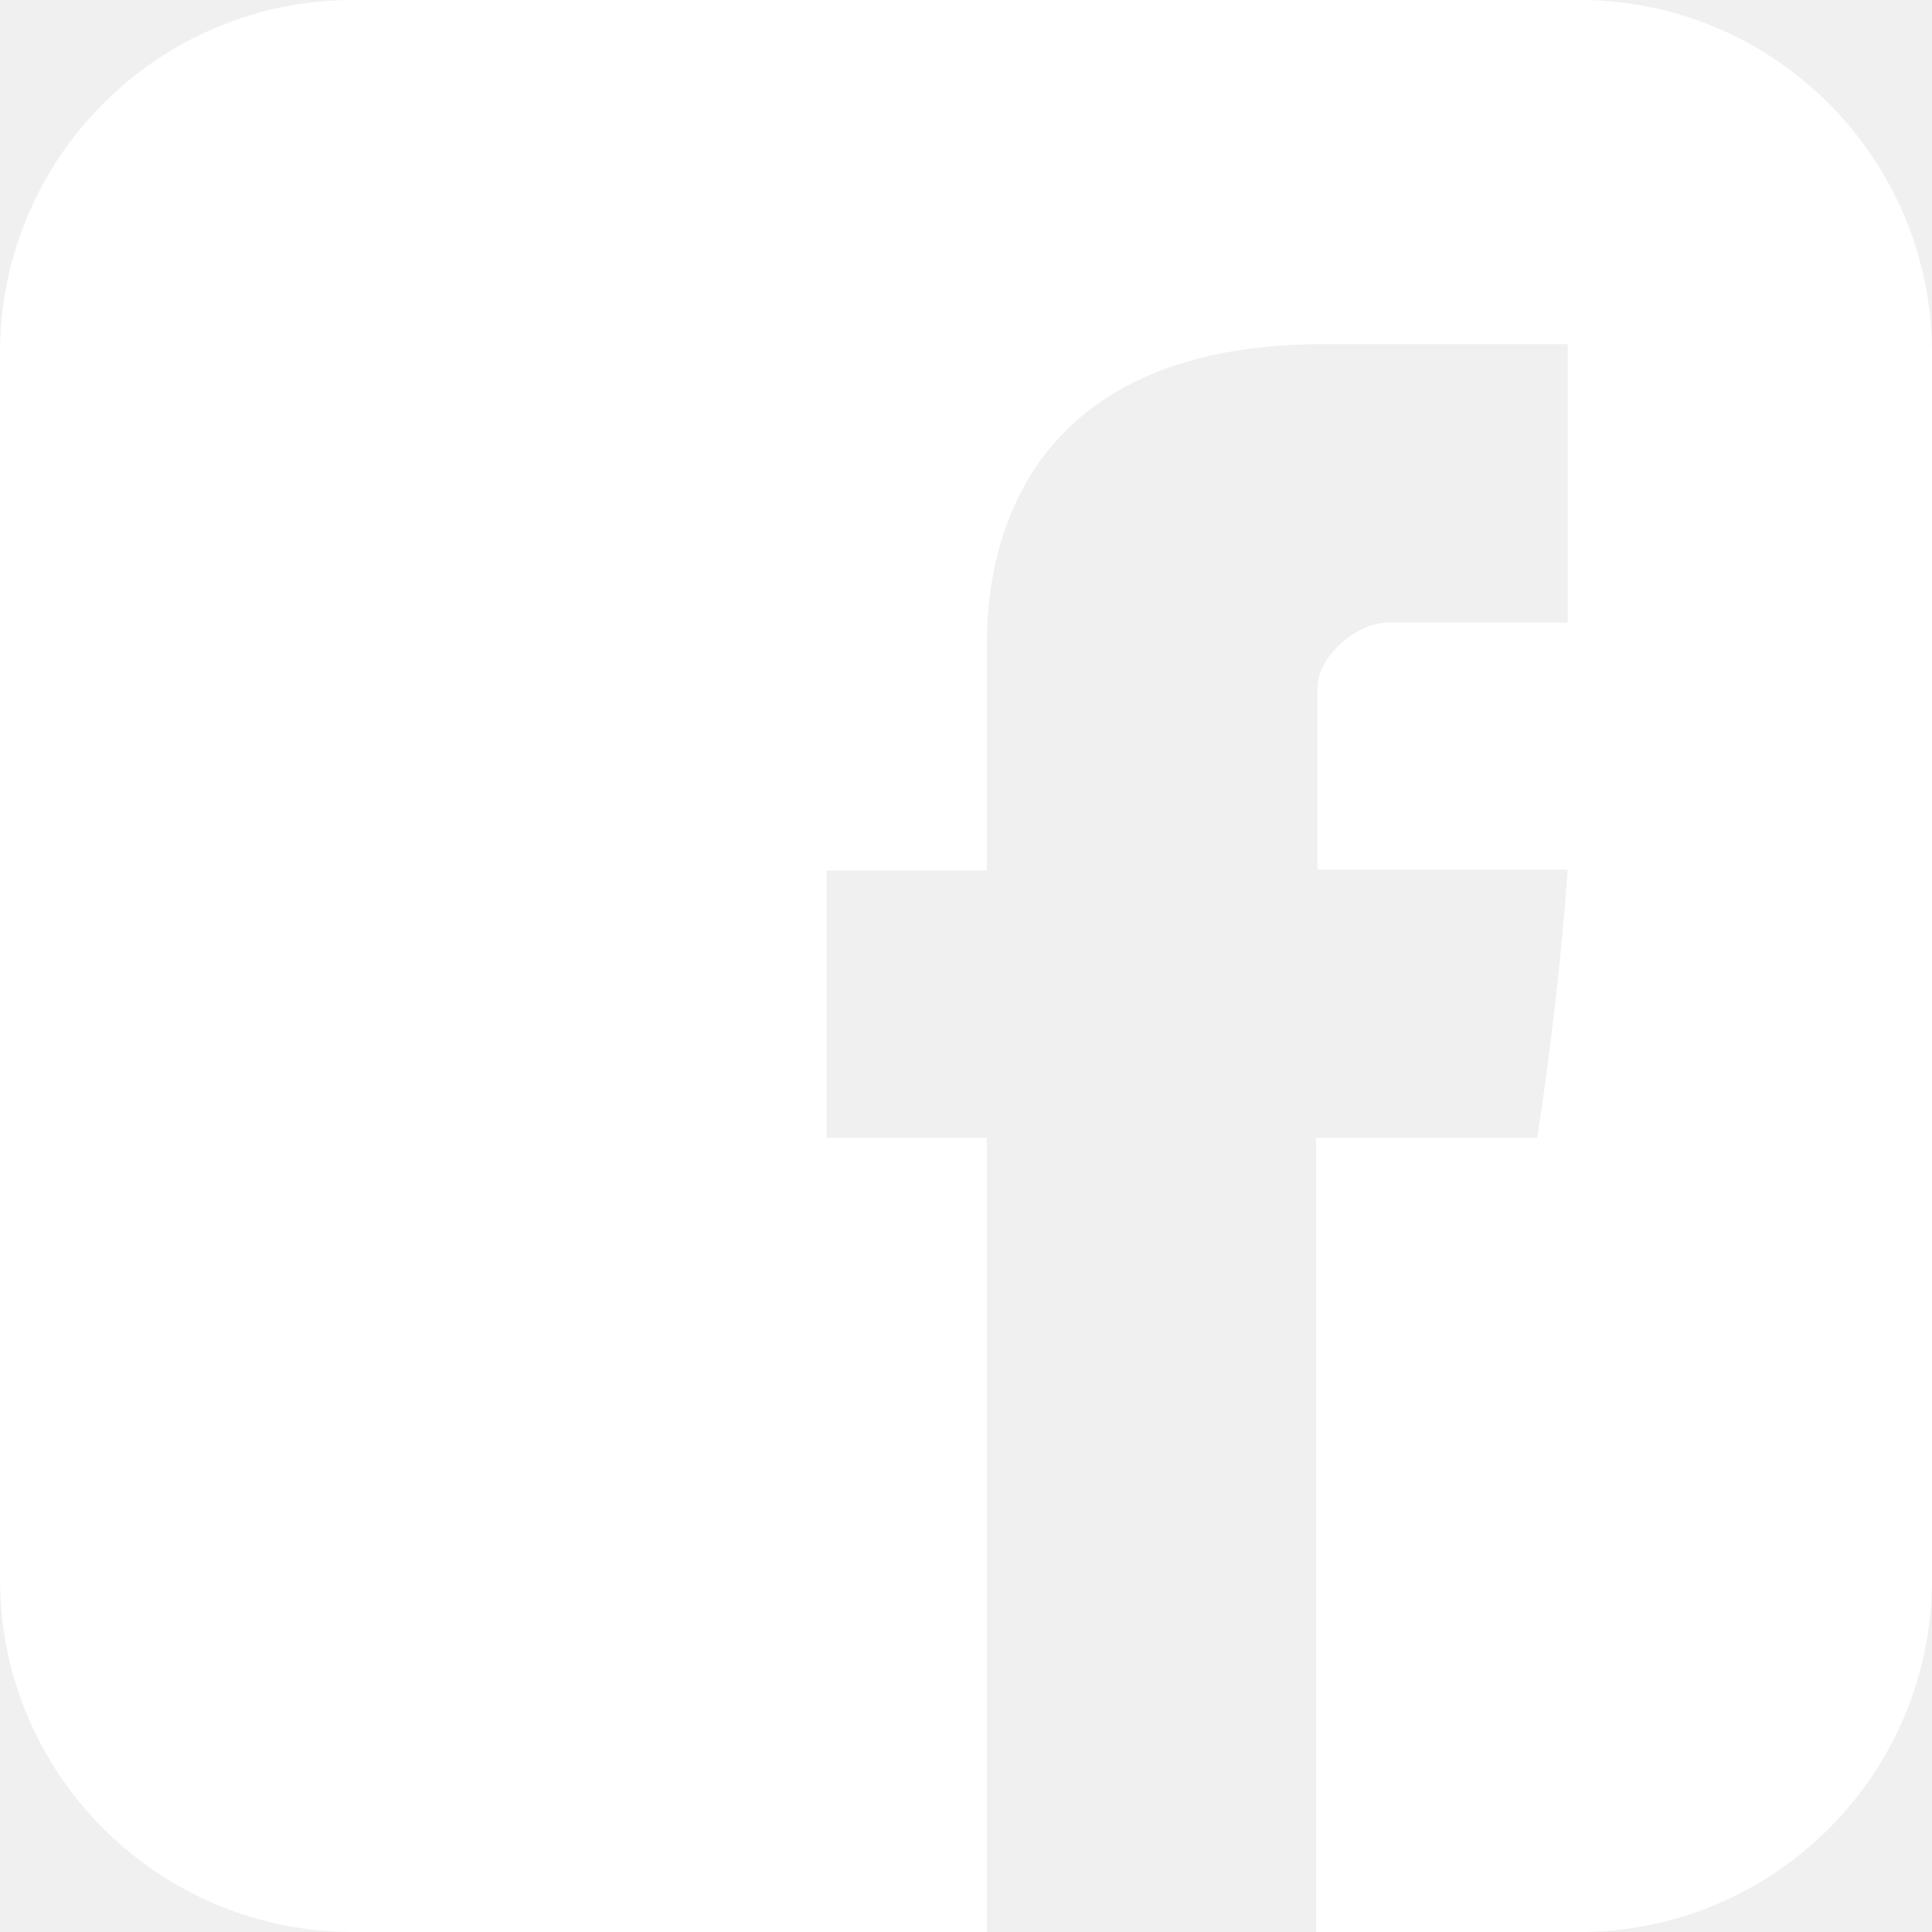
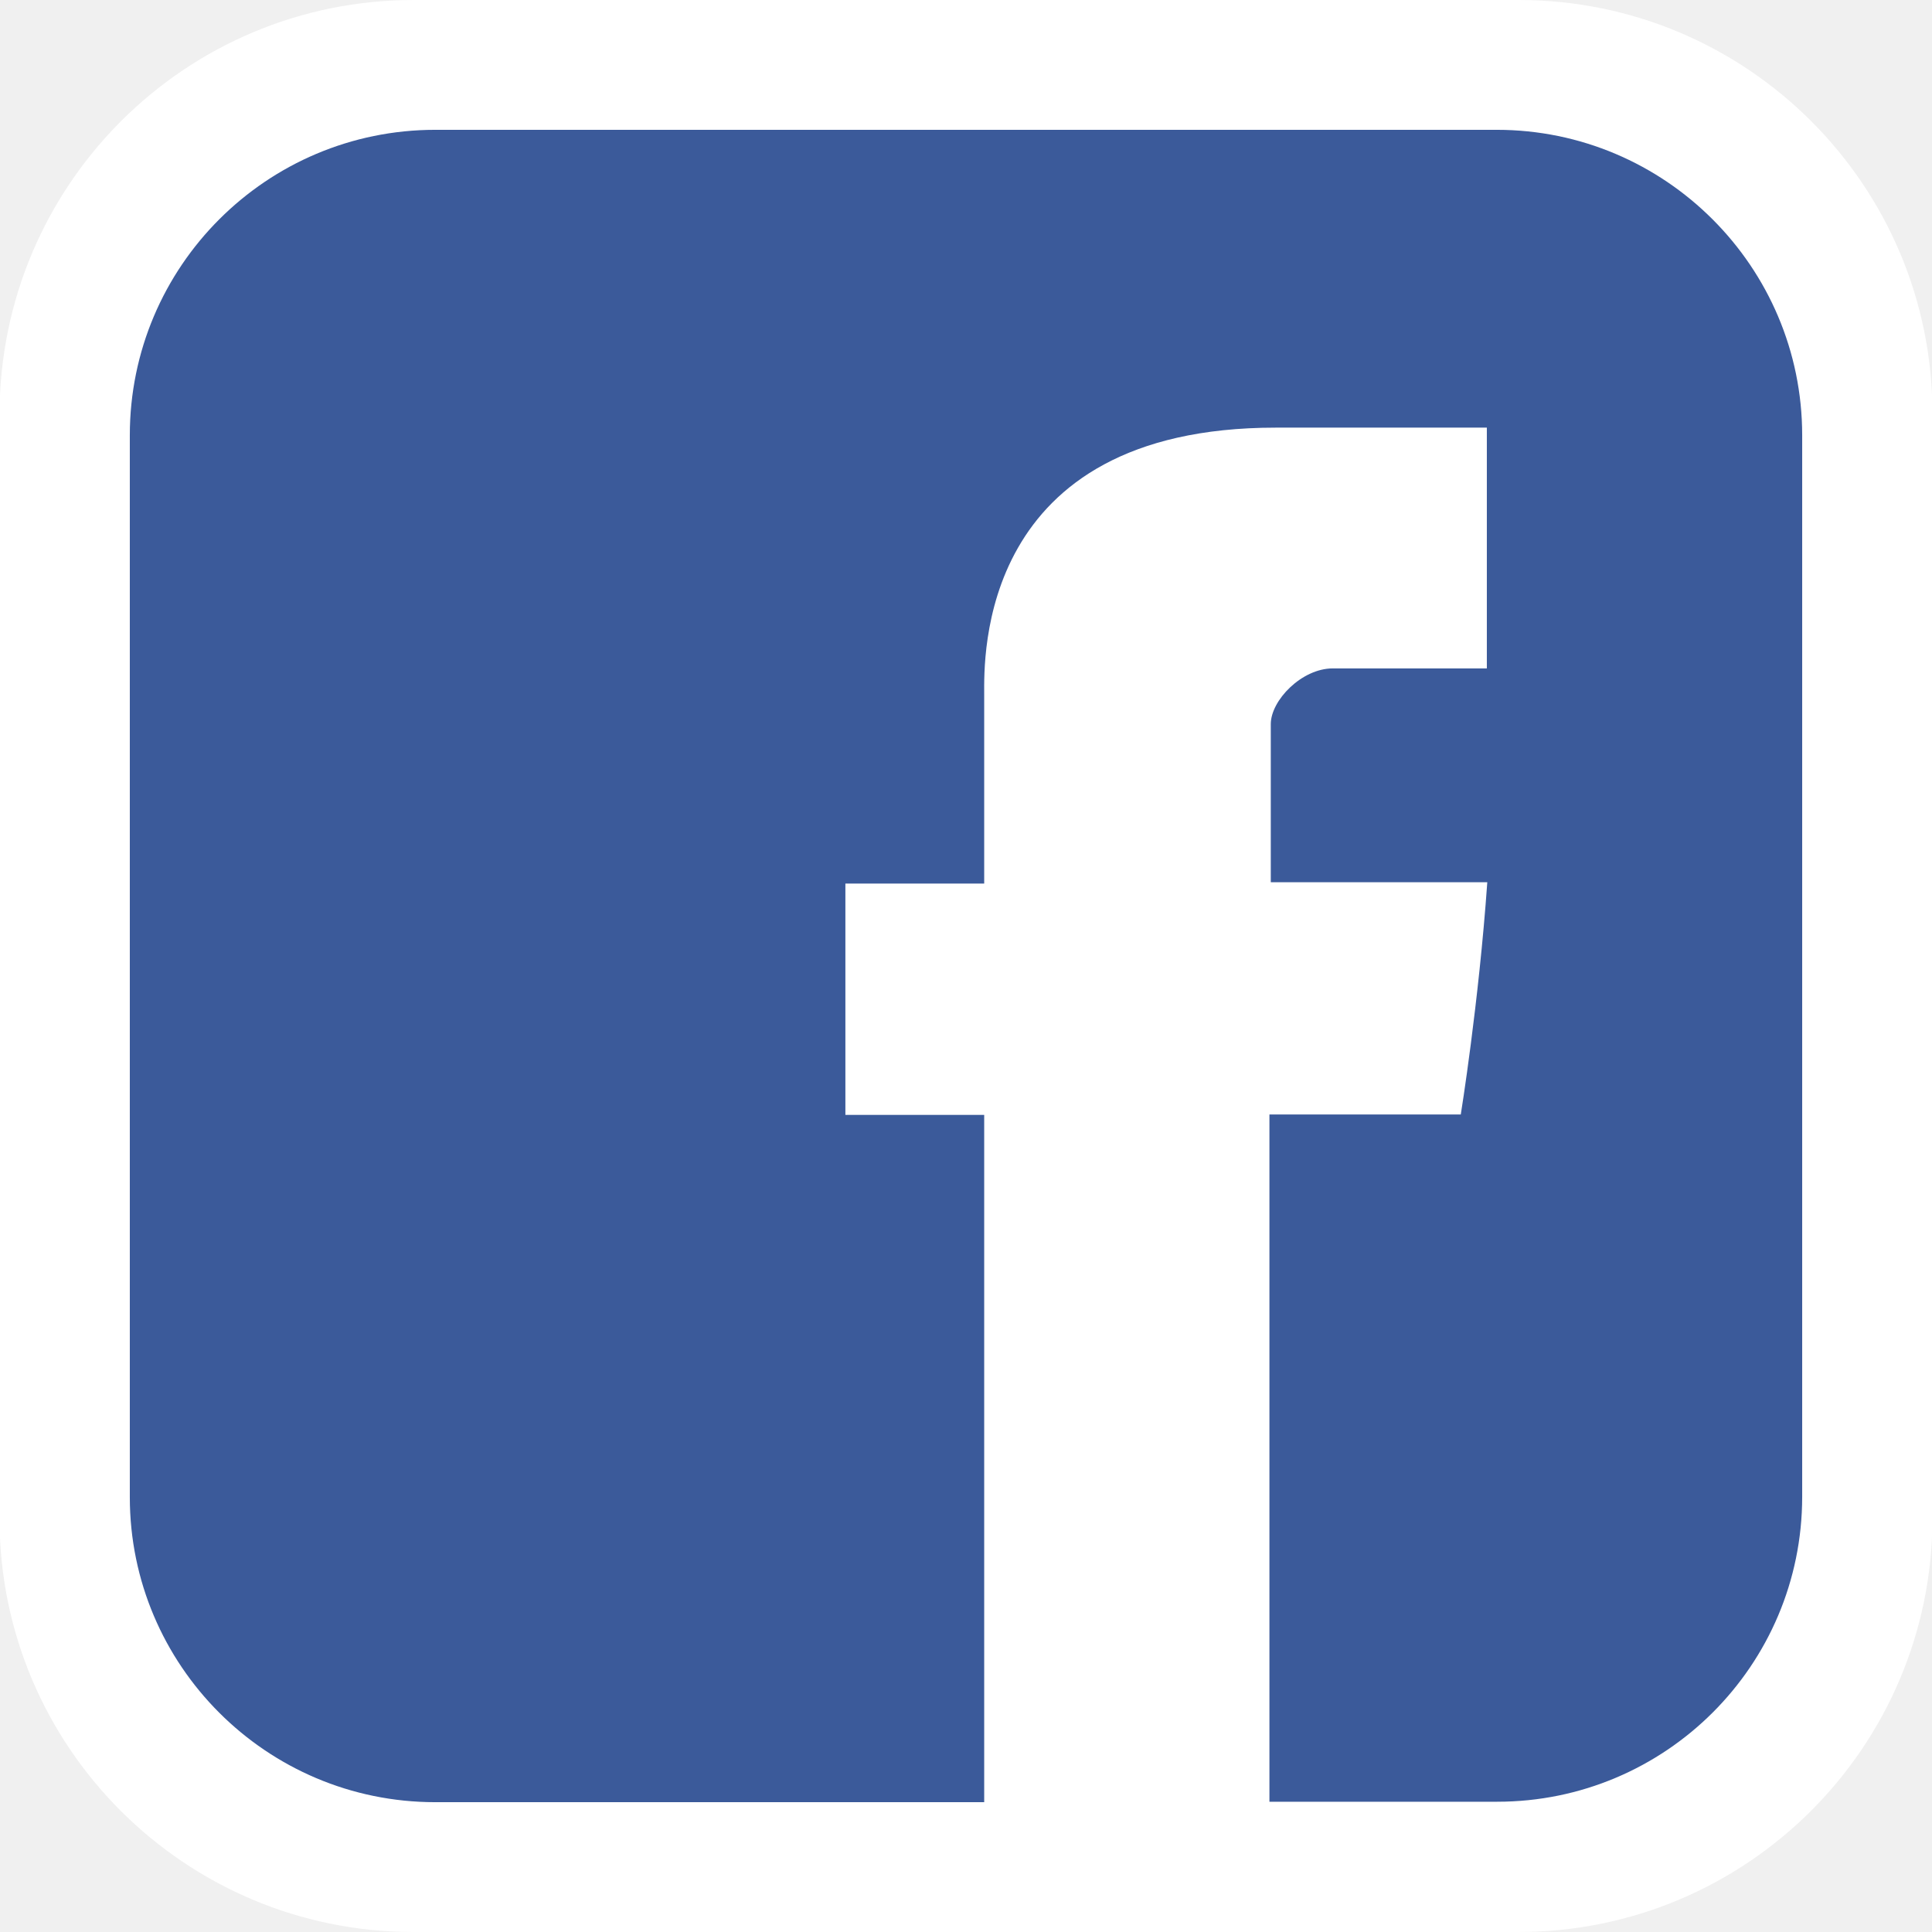
<svg xmlns="http://www.w3.org/2000/svg" version="1.1" id="Capa_1" x="0px" y="0px" viewBox="0 0 430.1 430.1" style="enable-background:new 0 0 430.1 430.1;" xml:space="preserve">
  <style type="text/css">
	.st0{fill:#FFFFFF;}
+ 	.st1{fill:#3B5A9A;}
</style>
-   <path class="st0" d="M430.1,78.6v273c0,43.4-35.2,78.5-78.5,78.5h-58.6V253.3h49.2c0,0,4.6-28.5,6.8-59.7c-6.4,0-55.7,0-55.7,0  s0-34.6,0-40.7c0-6.1,8-14.3,15.9-14.3H349v-62h-54.3c-76.8,0-75,59.6-75,68.5c0,8.9,0,48.7,0,48.7h-35.7v59.5h35.7v176.8H78.6  C35.2,430.1,0,394.9,0,351.6v-273C0,35.2,35.2,0,78.6,0h273C394.9,0,430.1,35.2,430.1,78.6z" />
+   <path class="st0" d="M338,430.1h-246c-50.8,0-92.1-41.2-92.1-92v-246C0,41.2,41.2,0,92.1,0h246c50.8,0,92.1,41.2,92.1,92.1v246  C430.1,388.9,388.9,430.1,338,430.1z" />
+   <path class="st1" d="M401.2,96.9v236.3c0,37.6-30.5,67.9-67.9,67.9h-50.7v-153h42.6c0,0,4-24.7,5.9-51.7c-5.5,0-48.2,0-48.2,0  s0-29.9,0-35.2s6.9-12.4,13.8-12.4H331V95.2h-47c-66.5,0-64.9,51.6-64.9,59.3s0,42.2,0,42.2h-30.9v51.5h30.9v153H96.9  c-37.6,0-68-30.5-68-67.9V96.9c0-37.6,30.5-68,68-68h236.3C370.7,28.9,401.2,59.4,401.2,96.9z" />
</svg>
